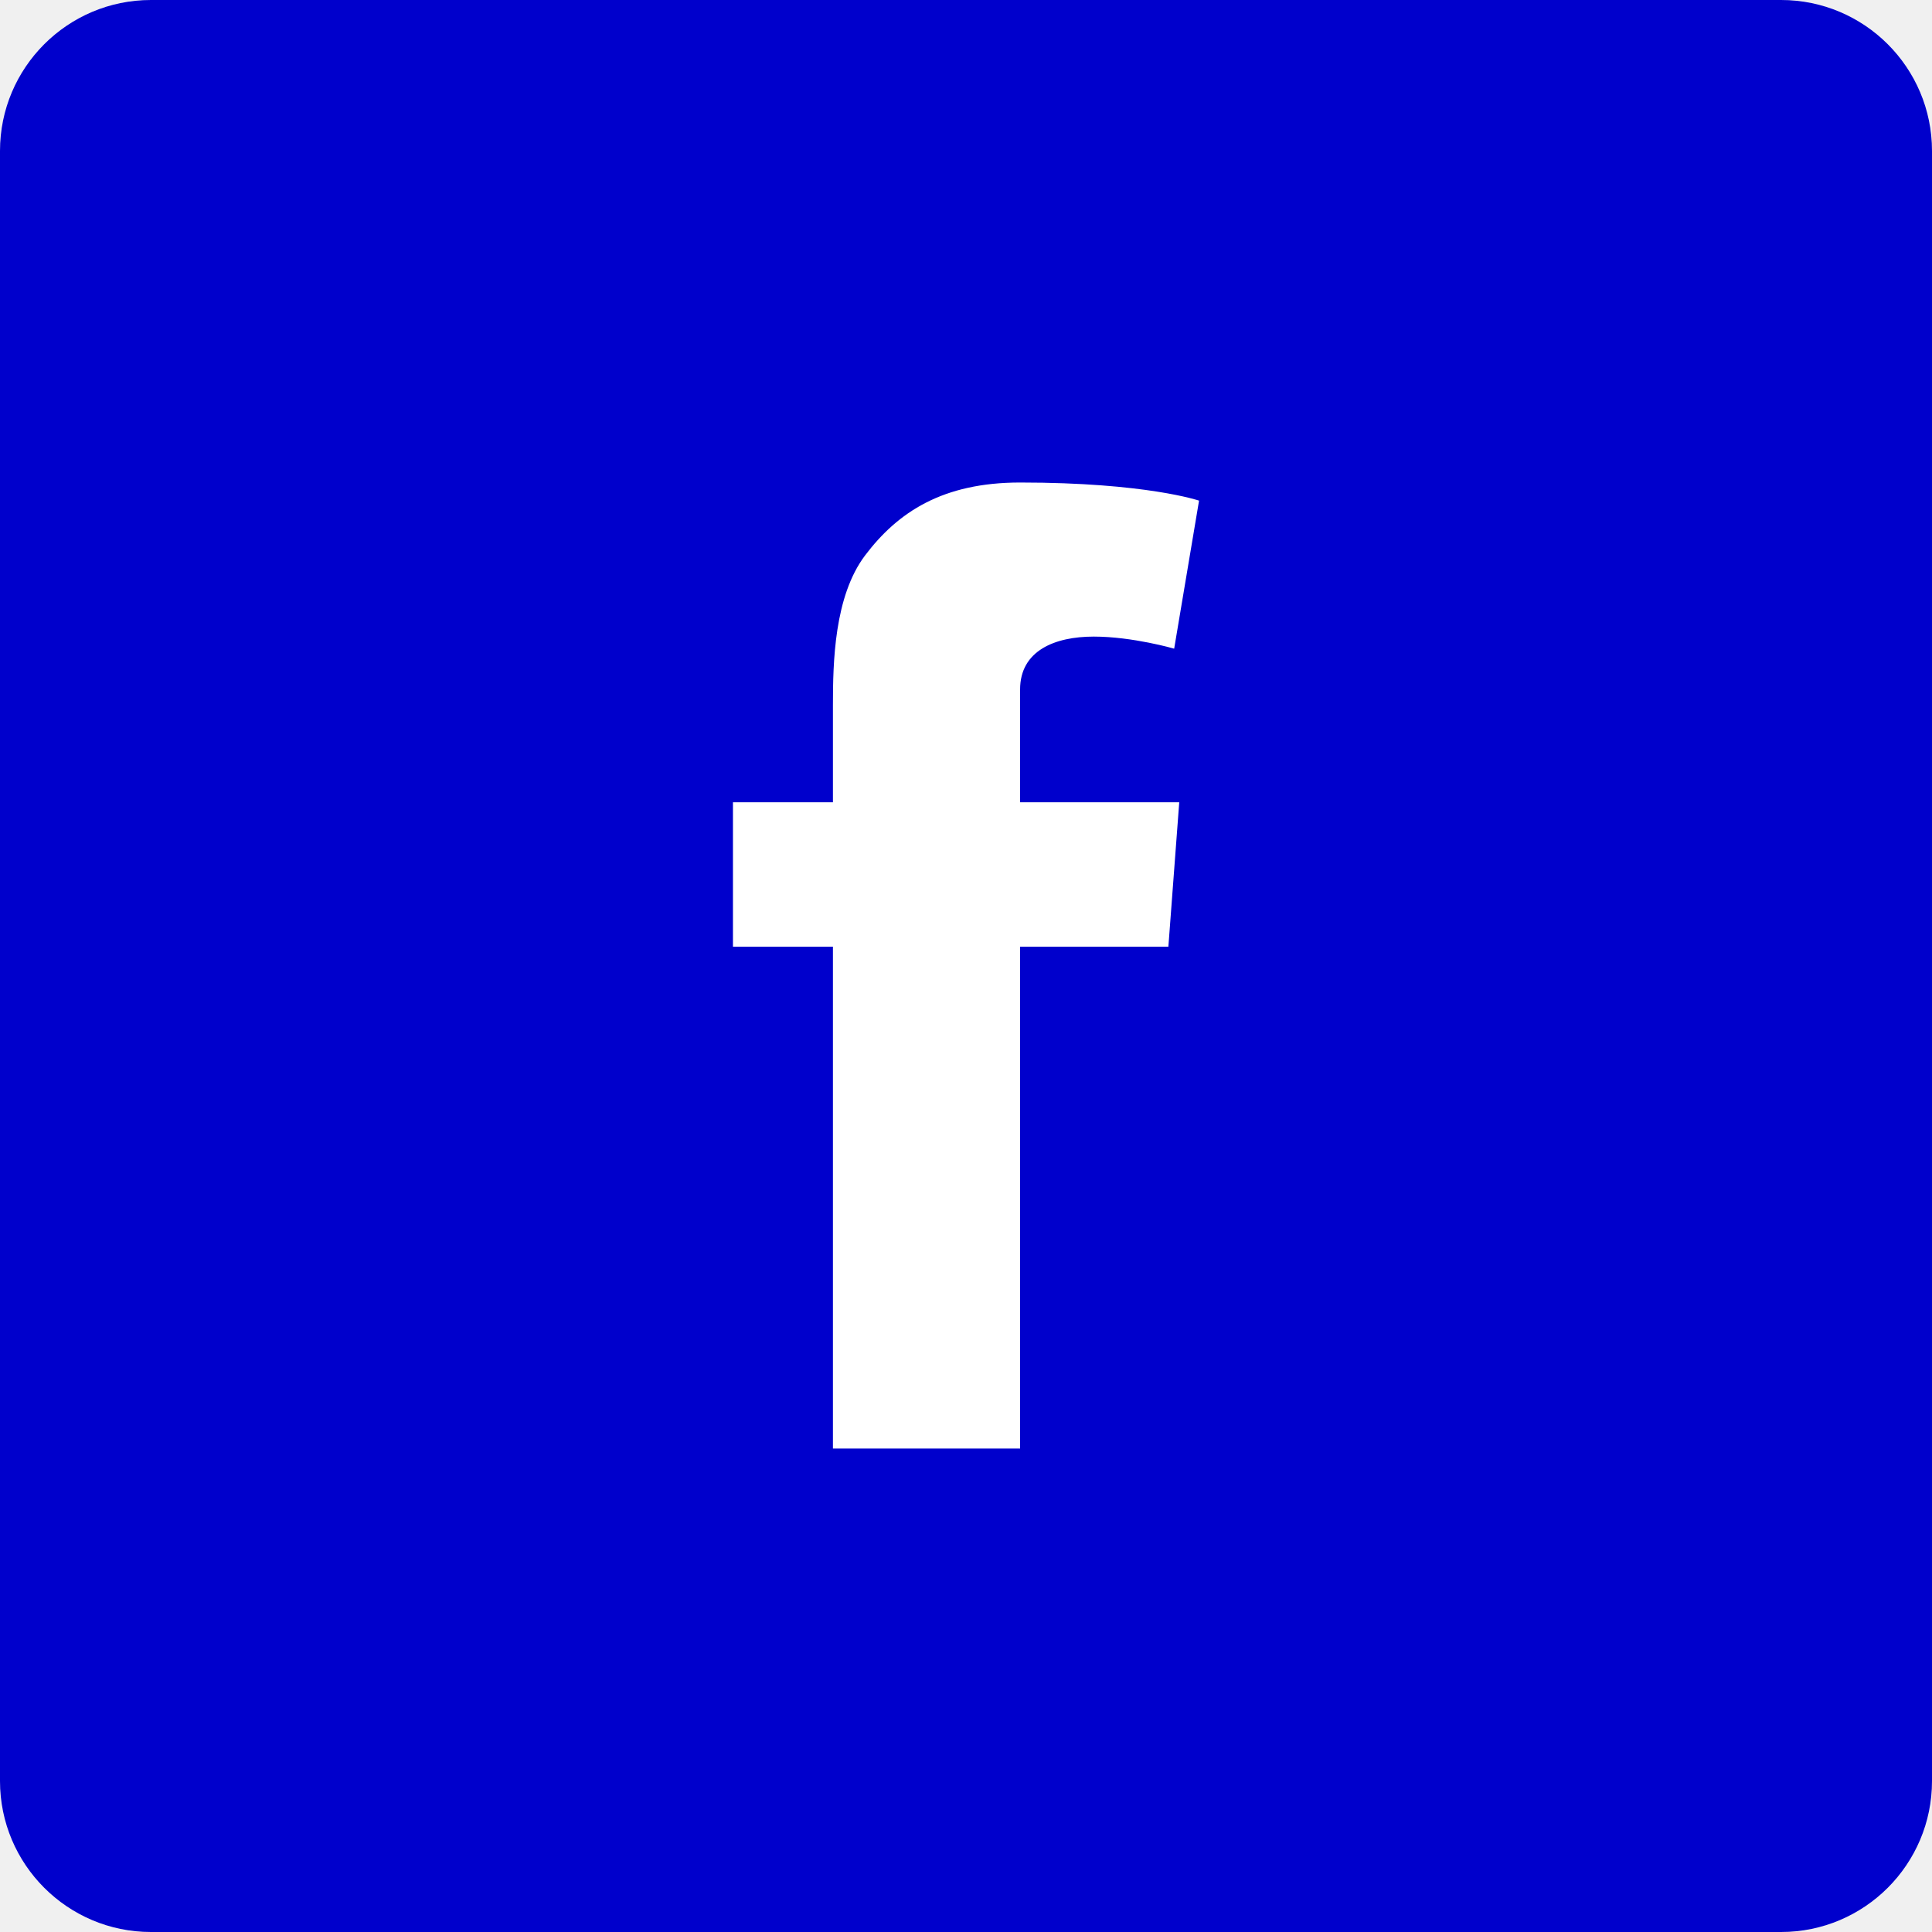
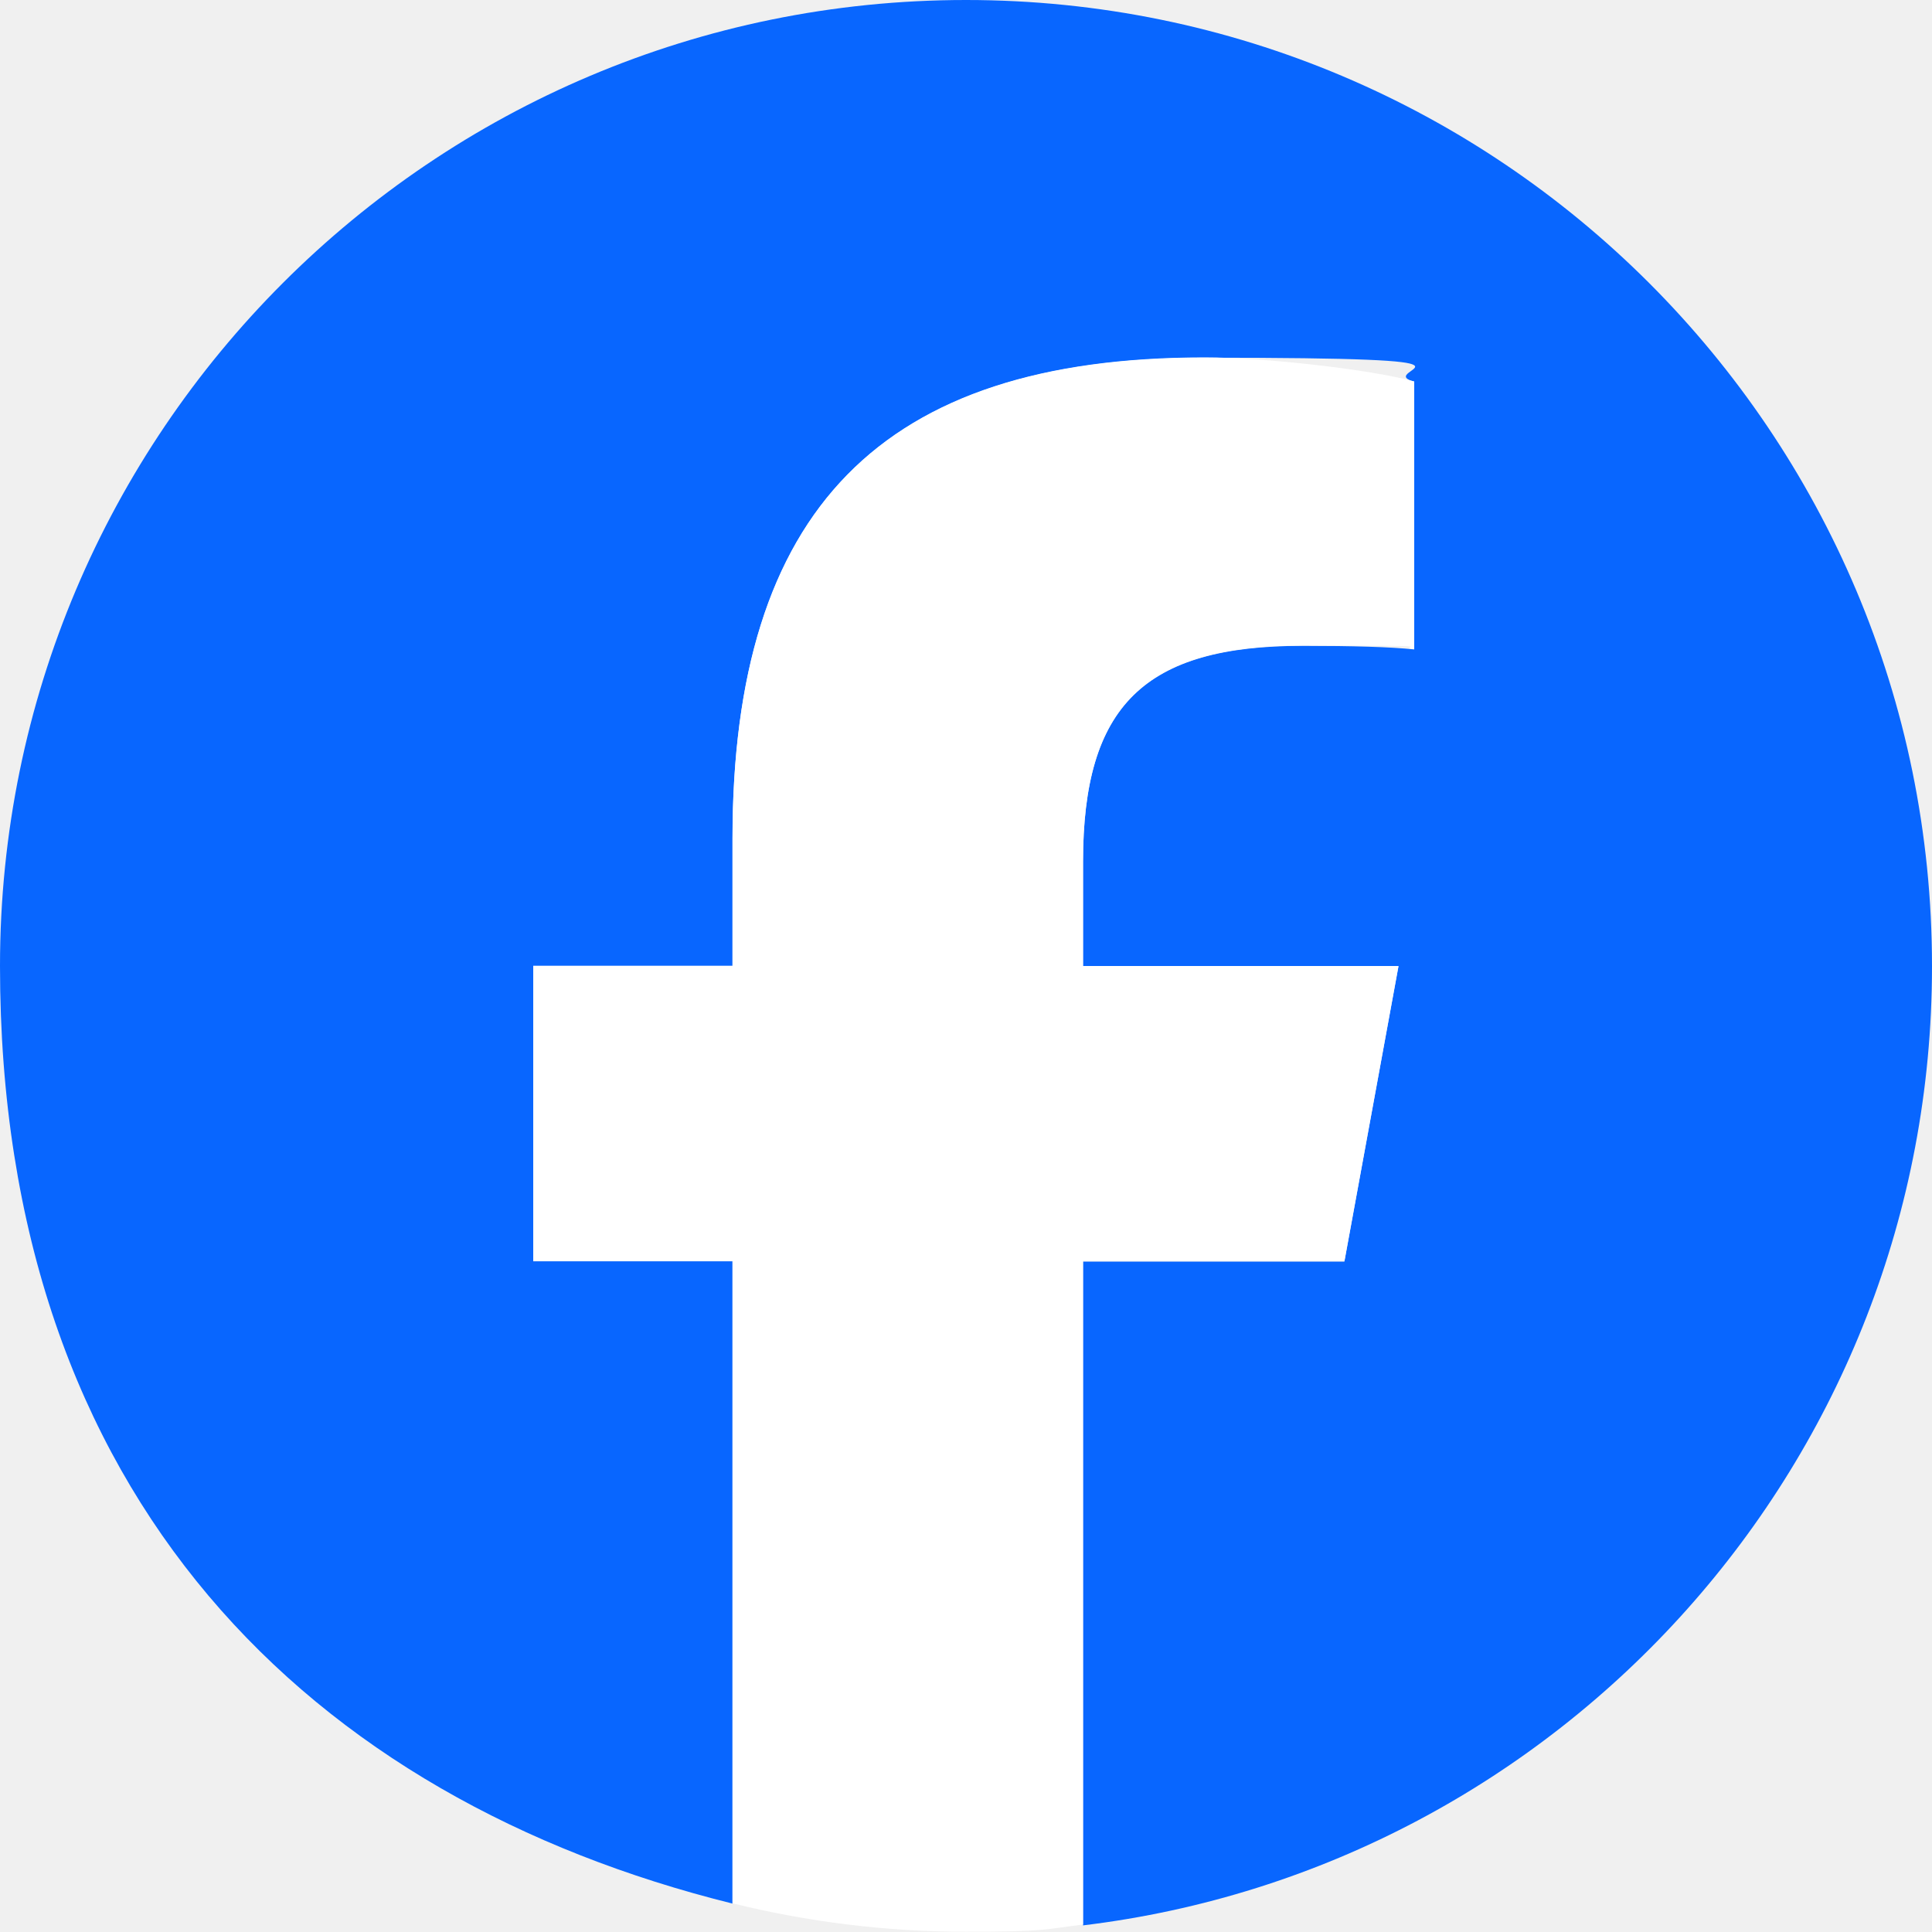
- <svg xmlns="http://www.w3.org/2000/svg" id="Layer_1" version="1.1" viewBox="0 0 800 800">
+ <svg xmlns="http://www.w3.org/2000/svg" id="Logo" version="1.1" viewBox="0 0 700 700">
  <defs>
    <style>
      .st0 {
        fill: #fff;
      }

      .st1 {
-         fill: #00c;
+         fill: #0866ff;
      }
    </style>
  </defs>
-   <rect class="st0" x="116.5" y="116.5" width="566.9" height="566.9" />
-   <path class="st1" d="M737.5,0H62.5C28,0,0,28,0,62.5v675c0,34.5,28,62.5,62.5,62.5h675c34.5,0,62.5-28,62.5-62.5V62.5C800,28,772,0,737.5,0ZM488.3,332.2l-4.5,59.8h-61.4v207.8h-77.5v-207.8h-41.4v-59.8h41.4v-40.2c0-17.7.5-45,13.3-62,13.6-18,32.2-30.2,64.2-30.2,52.2,0,74.1,7.5,74.1,7.5l-10.3,61.3s-17.2-5-33.3-5-30.5,5.8-30.5,21.9v46.7h65.9Z" />
+   <g id="Logo1" data-name="Logo">
+     <path id="Initiator" class="st1" d="M700,350C700,156.7,543.3,0,350,0S0,156.7,0,350s113,301.9,265.4,339.7v-232.7h-72.2v-107h72.2v-46.1c0-119.1,53.9-174.3,170.9-174.3s60.4,4.3,76.1,8.7v97c-8.3-.9-22.6-1.3-40.4-1.3-57.4,0-79.6,21.7-79.6,78.3v37.8h114.3l-19.6,107h-94.7v240.5c173.3-20.9,307.6-168.5,307.6-347.4Z" />
+     <path id="F" class="st0" d="M487.1,457l19.6-107h-114.3v-37.8c0-56.5,22.2-78.3,79.6-78.3s32.2.4,40.4,1.3v-97c-15.7-4.3-53.9-8.7-76.1-8.7-117,0-170.9,55.2-170.9,174.3v46.1h-72.2v107h72.2v232.7c27.1,6.7,55.4,10.3,84.6,10.3s28.5-.9,42.4-2.6v-240.5h94.7Z" />
+   </g>
</svg>
